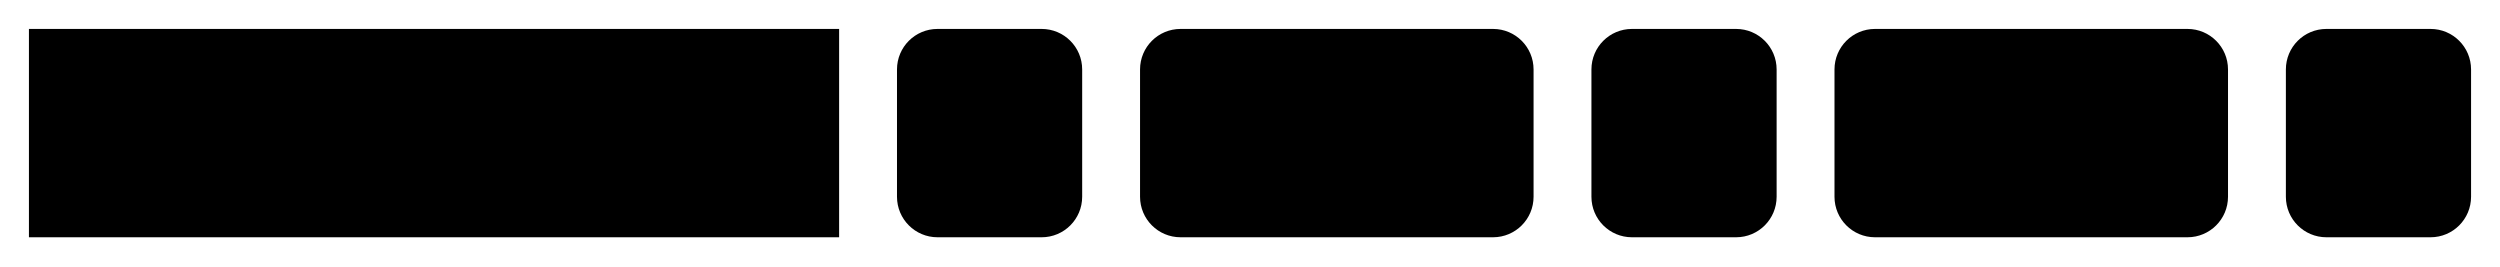
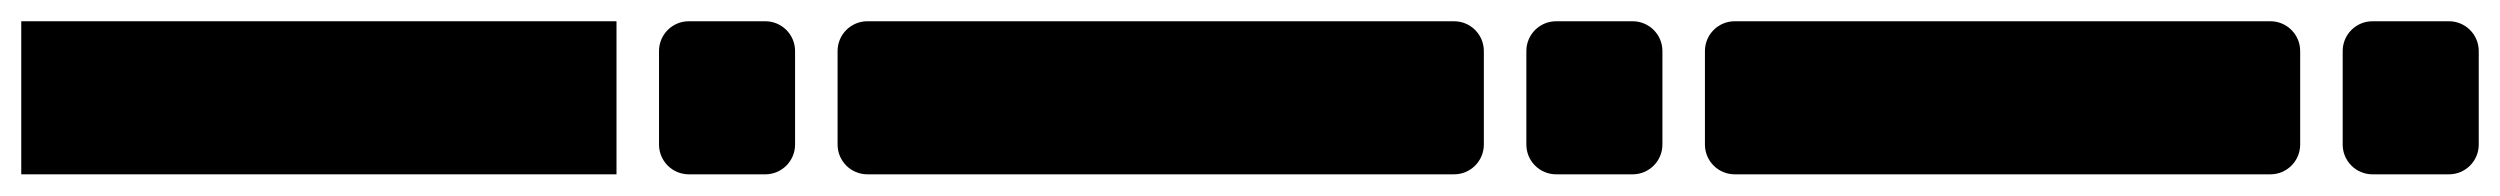
- <svg xmlns="http://www.w3.org/2000/svg" version="1.1" width="432" height="46" viewbox="0 0 432 46">
+ <svg xmlns="http://www.w3.org/2000/svg" version="1.1" width="588" height="46" viewbox="0 0 588 46">
  <defs>
    <style type="text/css">#guide .c{fill:none;stroke:#222222;}#guide .k{fill:#000000;font-family:Roboto Mono,Sans-serif;font-size:20px;}#guide .s{fill:#e4f4ff;stroke:#222222;}#guide .syn{fill:#8D8D8D;font-family:Roboto Mono,Sans-serif;font-size:20px;}</style>
  </defs>
-   <path class="c" d="M0 31h5m140 0h10m32 0h10m68 0h10m32 0h10m68 0h10m32 0h5" />
+   <path class="c" d="M0 31h5m140 0h10m32 0h10m152 0h10m32 0h10m140 0h10m32 0h5" />
  <rect class="s" x="5" y="5" width="140" height="36" />
  <text class="k" x="15" y="31">DATE_PARSE</text>
  <rect class="s" x="155" y="5" width="32" height="36" rx="7" />
  <text class="syn" x="165" y="31">(</text>
-   <rect class="s" x="197" y="5" width="68" height="36" rx="7" />
-   <text class="k" x="207" y="31">arg1</text>
-   <rect class="s" x="275" y="5" width="32" height="36" rx="7" />
-   <text class="syn" x="285" y="31">,</text>
-   <rect class="s" x="317" y="5" width="68" height="36" rx="7" />
-   <text class="k" x="327" y="31">arg2</text>
-   <rect class="s" x="395" y="5" width="32" height="36" rx="7" />
-   <text class="syn" x="405" y="31">)</text>
+   <rect class="s" x="197" y="5" width="152" height="36" rx="7" />
+   <text class="k" x="207" y="31">datePattern</text>
+   <rect class="s" x="359" y="5" width="32" height="36" rx="7" />
+   <text class="syn" x="369" y="31">,</text>
+   <rect class="s" x="401" y="5" width="140" height="36" rx="7" />
+   <text class="k" x="411" y="31">dateString</text>
+   <rect class="s" x="551" y="5" width="32" height="36" rx="7" />
+   <text class="syn" x="561" y="31">)</text>
</svg>
